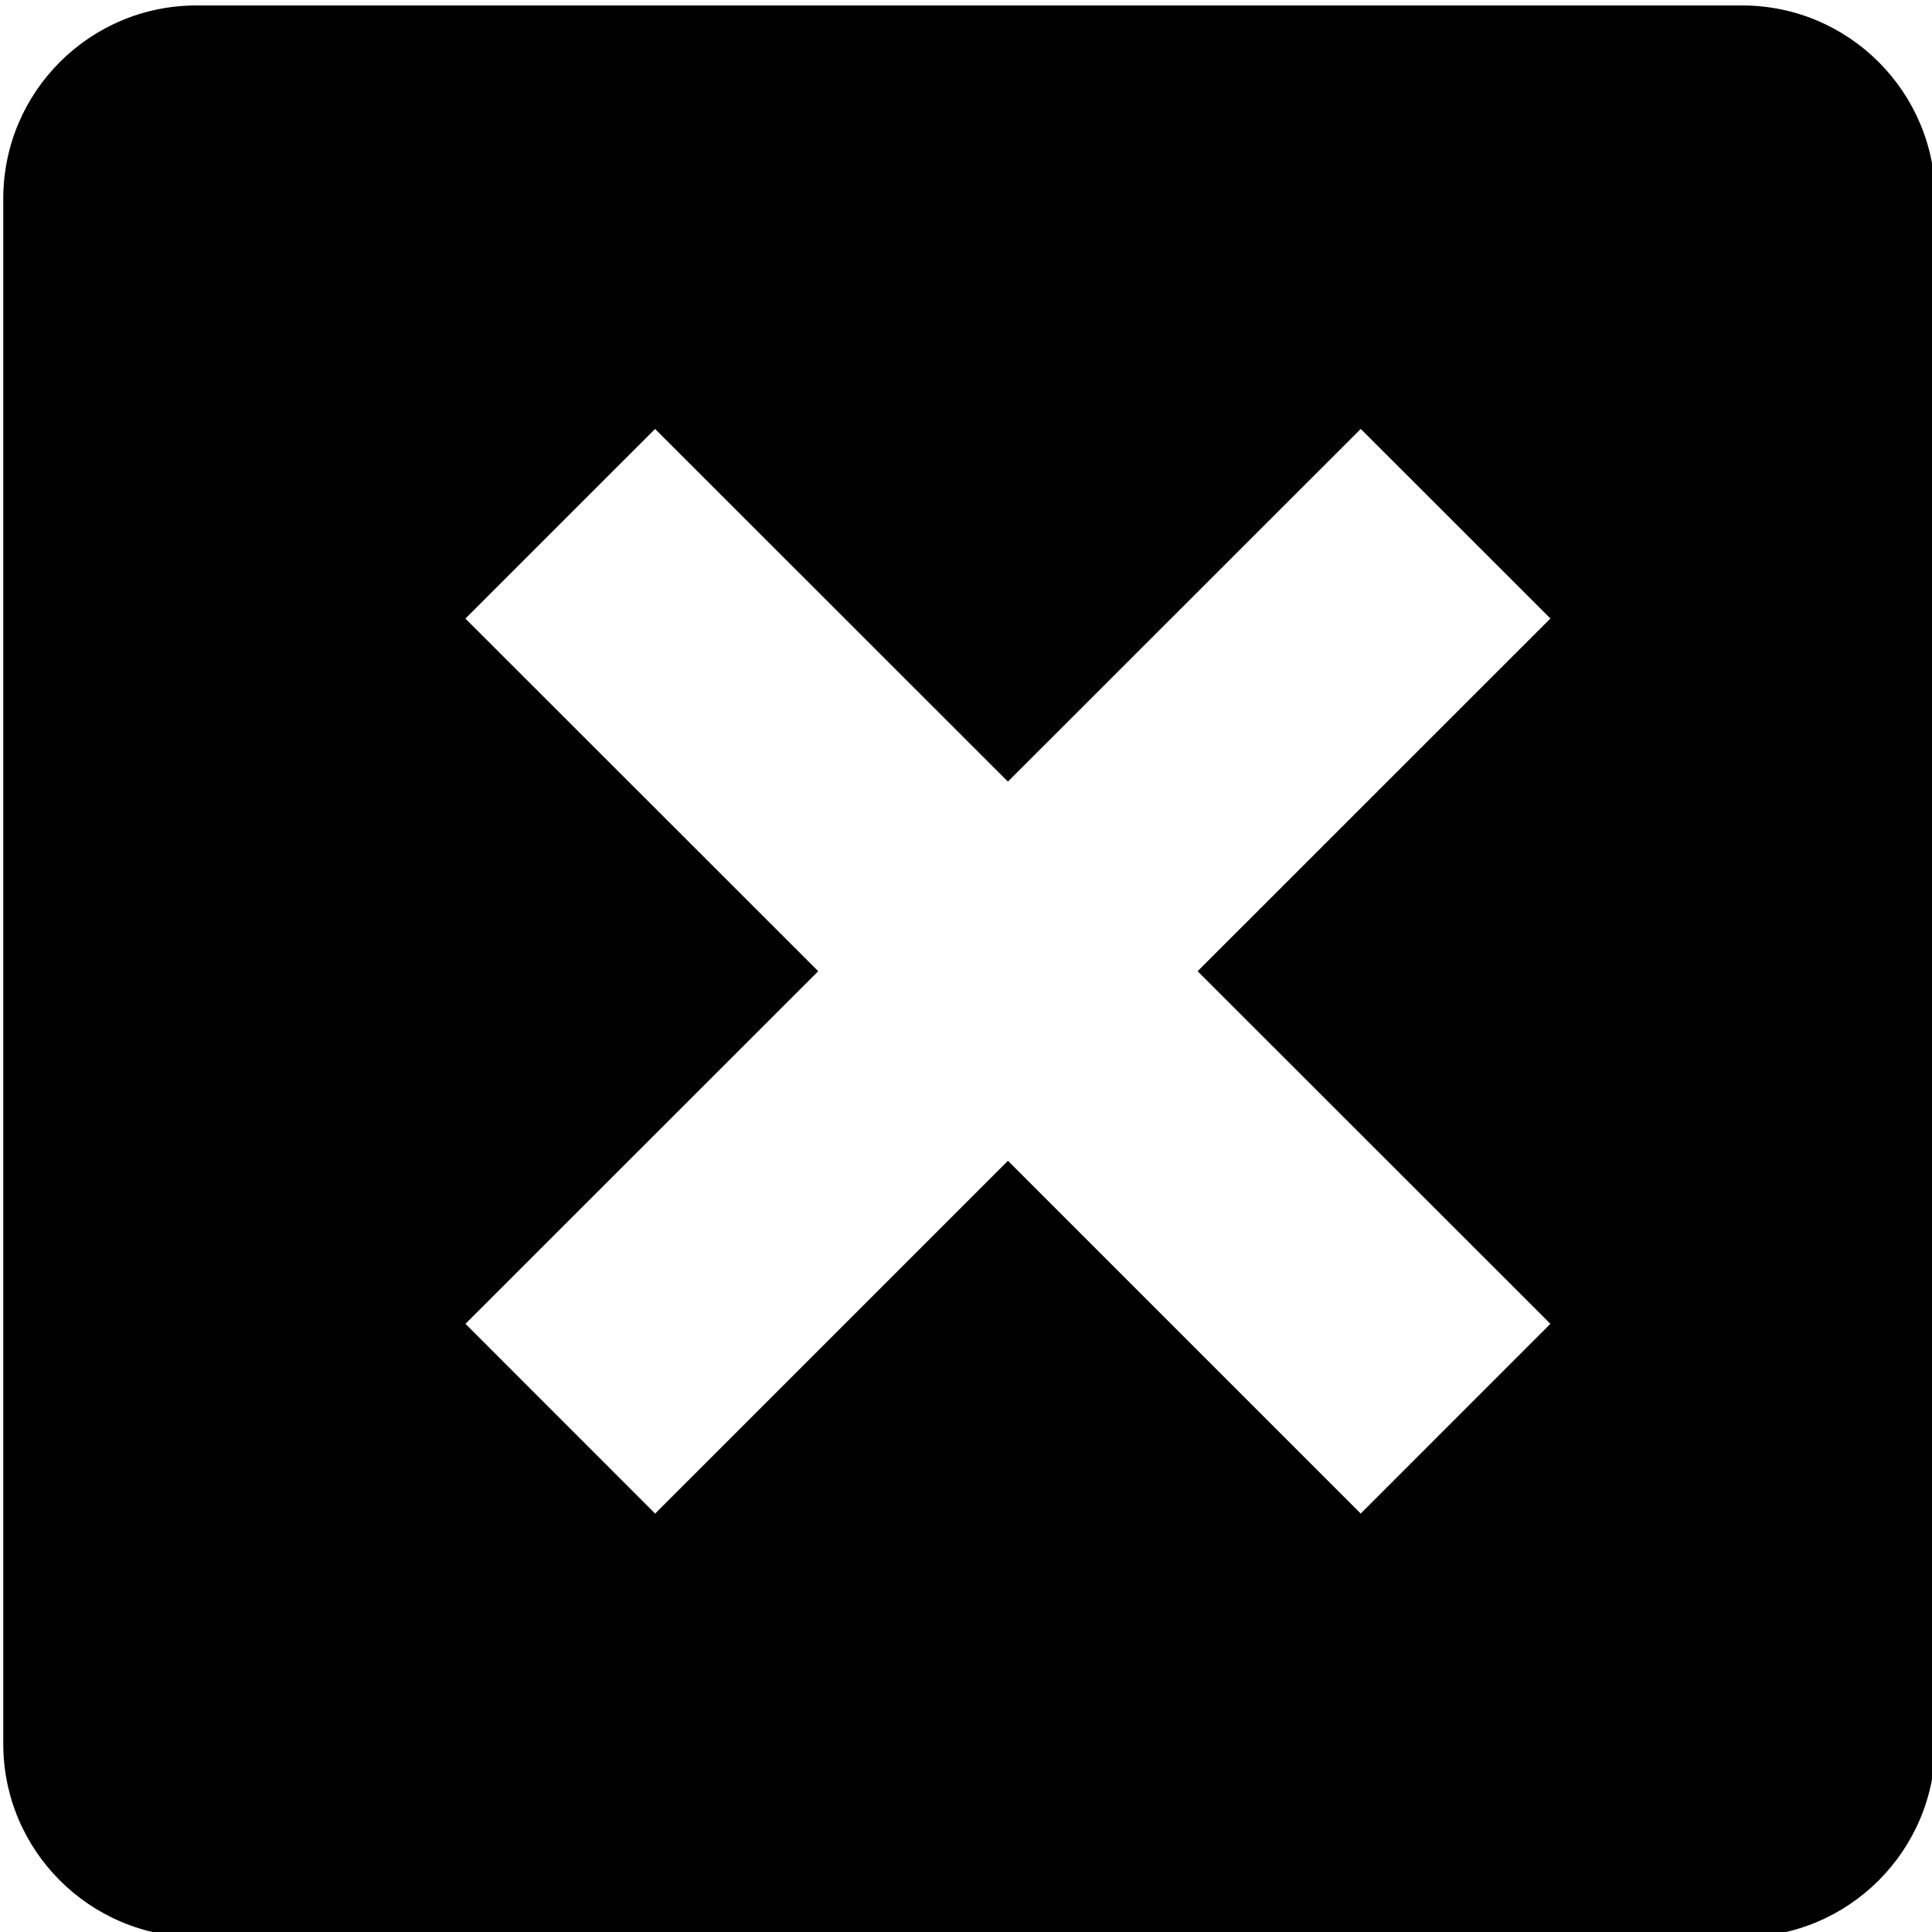
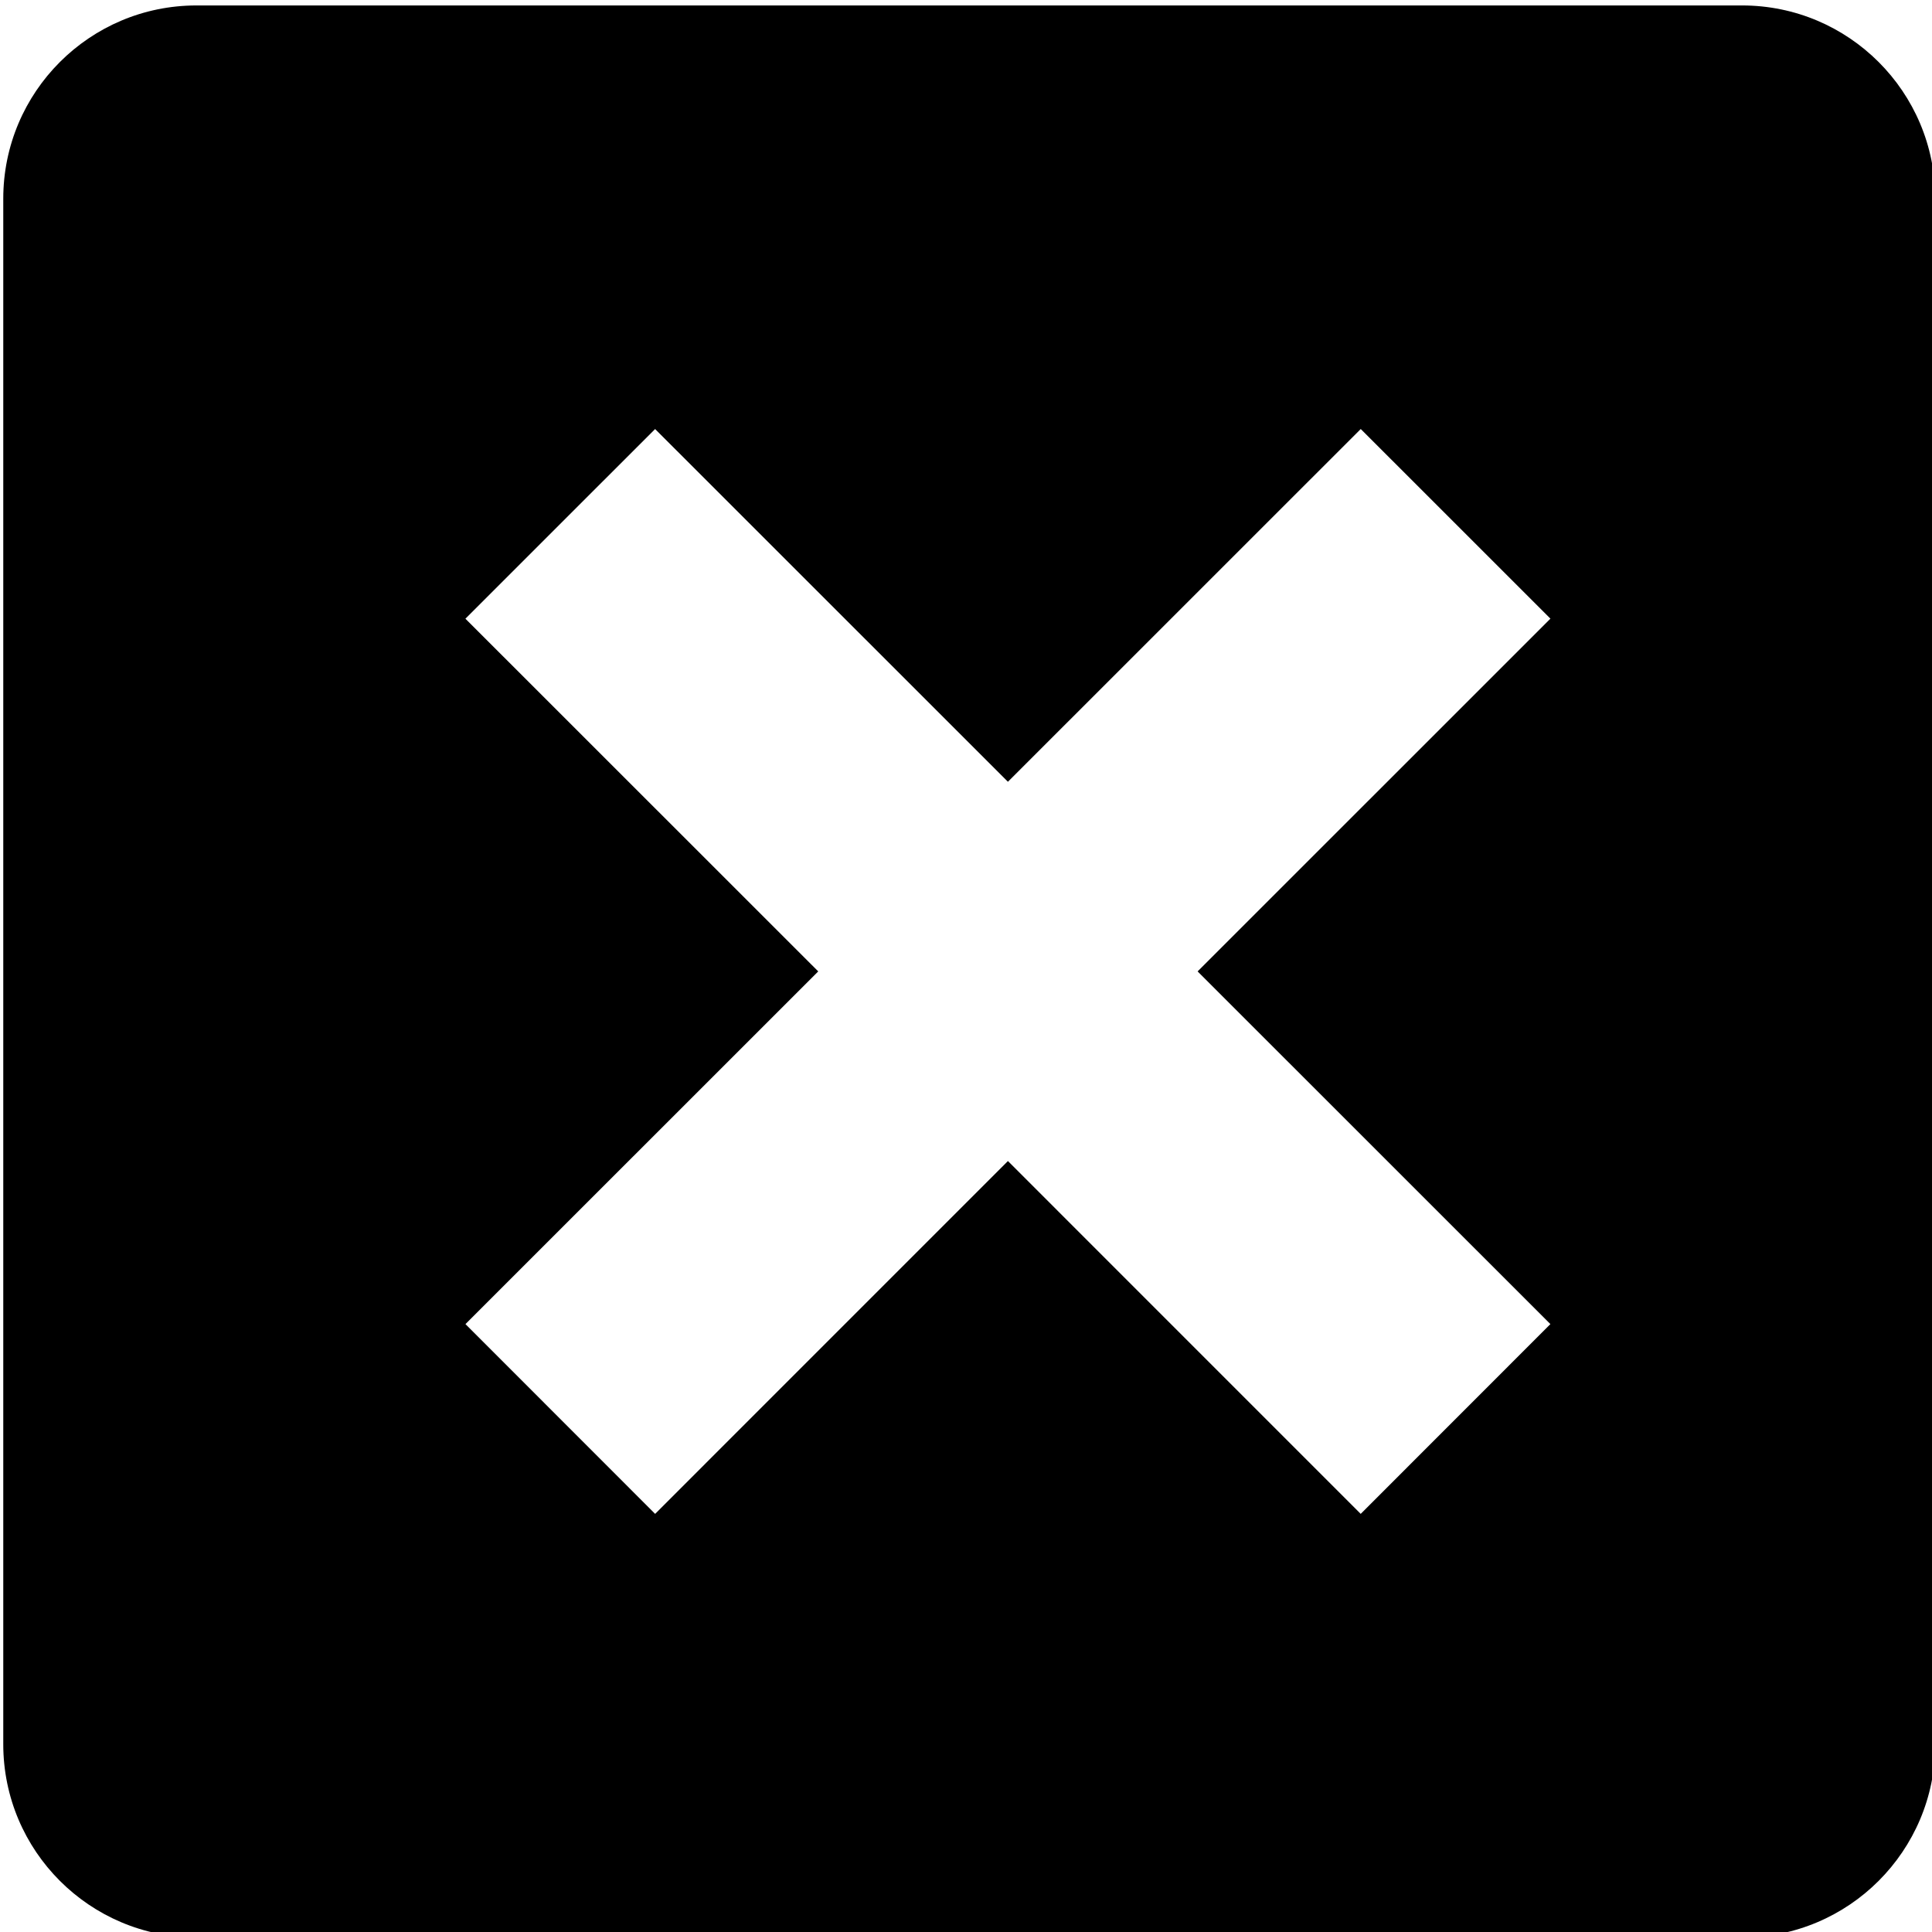
- <svg xmlns="http://www.w3.org/2000/svg" width="100px" height="100px" viewBox="0 0 100 100" version="1.1">
-   <defs />
-   <g id="Page-1" stroke="none" stroke-width="1" fill="none" fill-rule="evenodd">
-     <g id="signature-invalid" fill="#000000">
-       <path d="M90.169,0.282 L10.169,0.282 C4.647,0.282 0.169,4.76 0.169,10.282 L0.169,90.261 C0.169,95.782 4.647,100.261 10.169,100.261 L90.169,100.261 C95.692,100.261 100.169,95.782 100.169,90.261 L100.169,10.282 C100.169,4.76 95.692,0.282 90.169,0.282 L90.169,0.282 Z M80.248,68.521 L70.43,78.342 L52.17,60.082 L33.909,78.342 L24.092,68.521 L42.352,50.27 L24.09,32.017 L33.908,22.202 L52.17,40.456 L70.432,22.201 L80.25,32.014 L61.988,50.27 L80.248,68.521 L80.248,68.521 Z" />
-     </g>
-   </g>
+ <svg xmlns="http://www.w3.org/2000/svg" width="100" height="100" viewBox="0 0 100 100">
+   <path d="M90.169,0.282 L10.169,0.282 C4.647,0.282 0.169,4.761 0.169,10.284 L0.169,90.28 C0.169,95.802 4.647,100.282 10.169,100.282 L90.169,100.282 C95.692,100.282 100.169,95.802 100.169,90.28 L100.169,10.284 C100.169,4.761 95.692,0.282 90.169,0.282 L90.169,0.282 Z M80.248,68.535 L70.43,78.358 L52.17,60.095 L33.909,78.358 L24.092,68.535 L42.352,50.28 L24.09,32.024 L33.908,22.207 L52.17,40.464 L70.432,22.206 L80.25,32.021 L61.988,50.28 L80.248,68.535 L80.248,68.535 Z" />
</svg>
